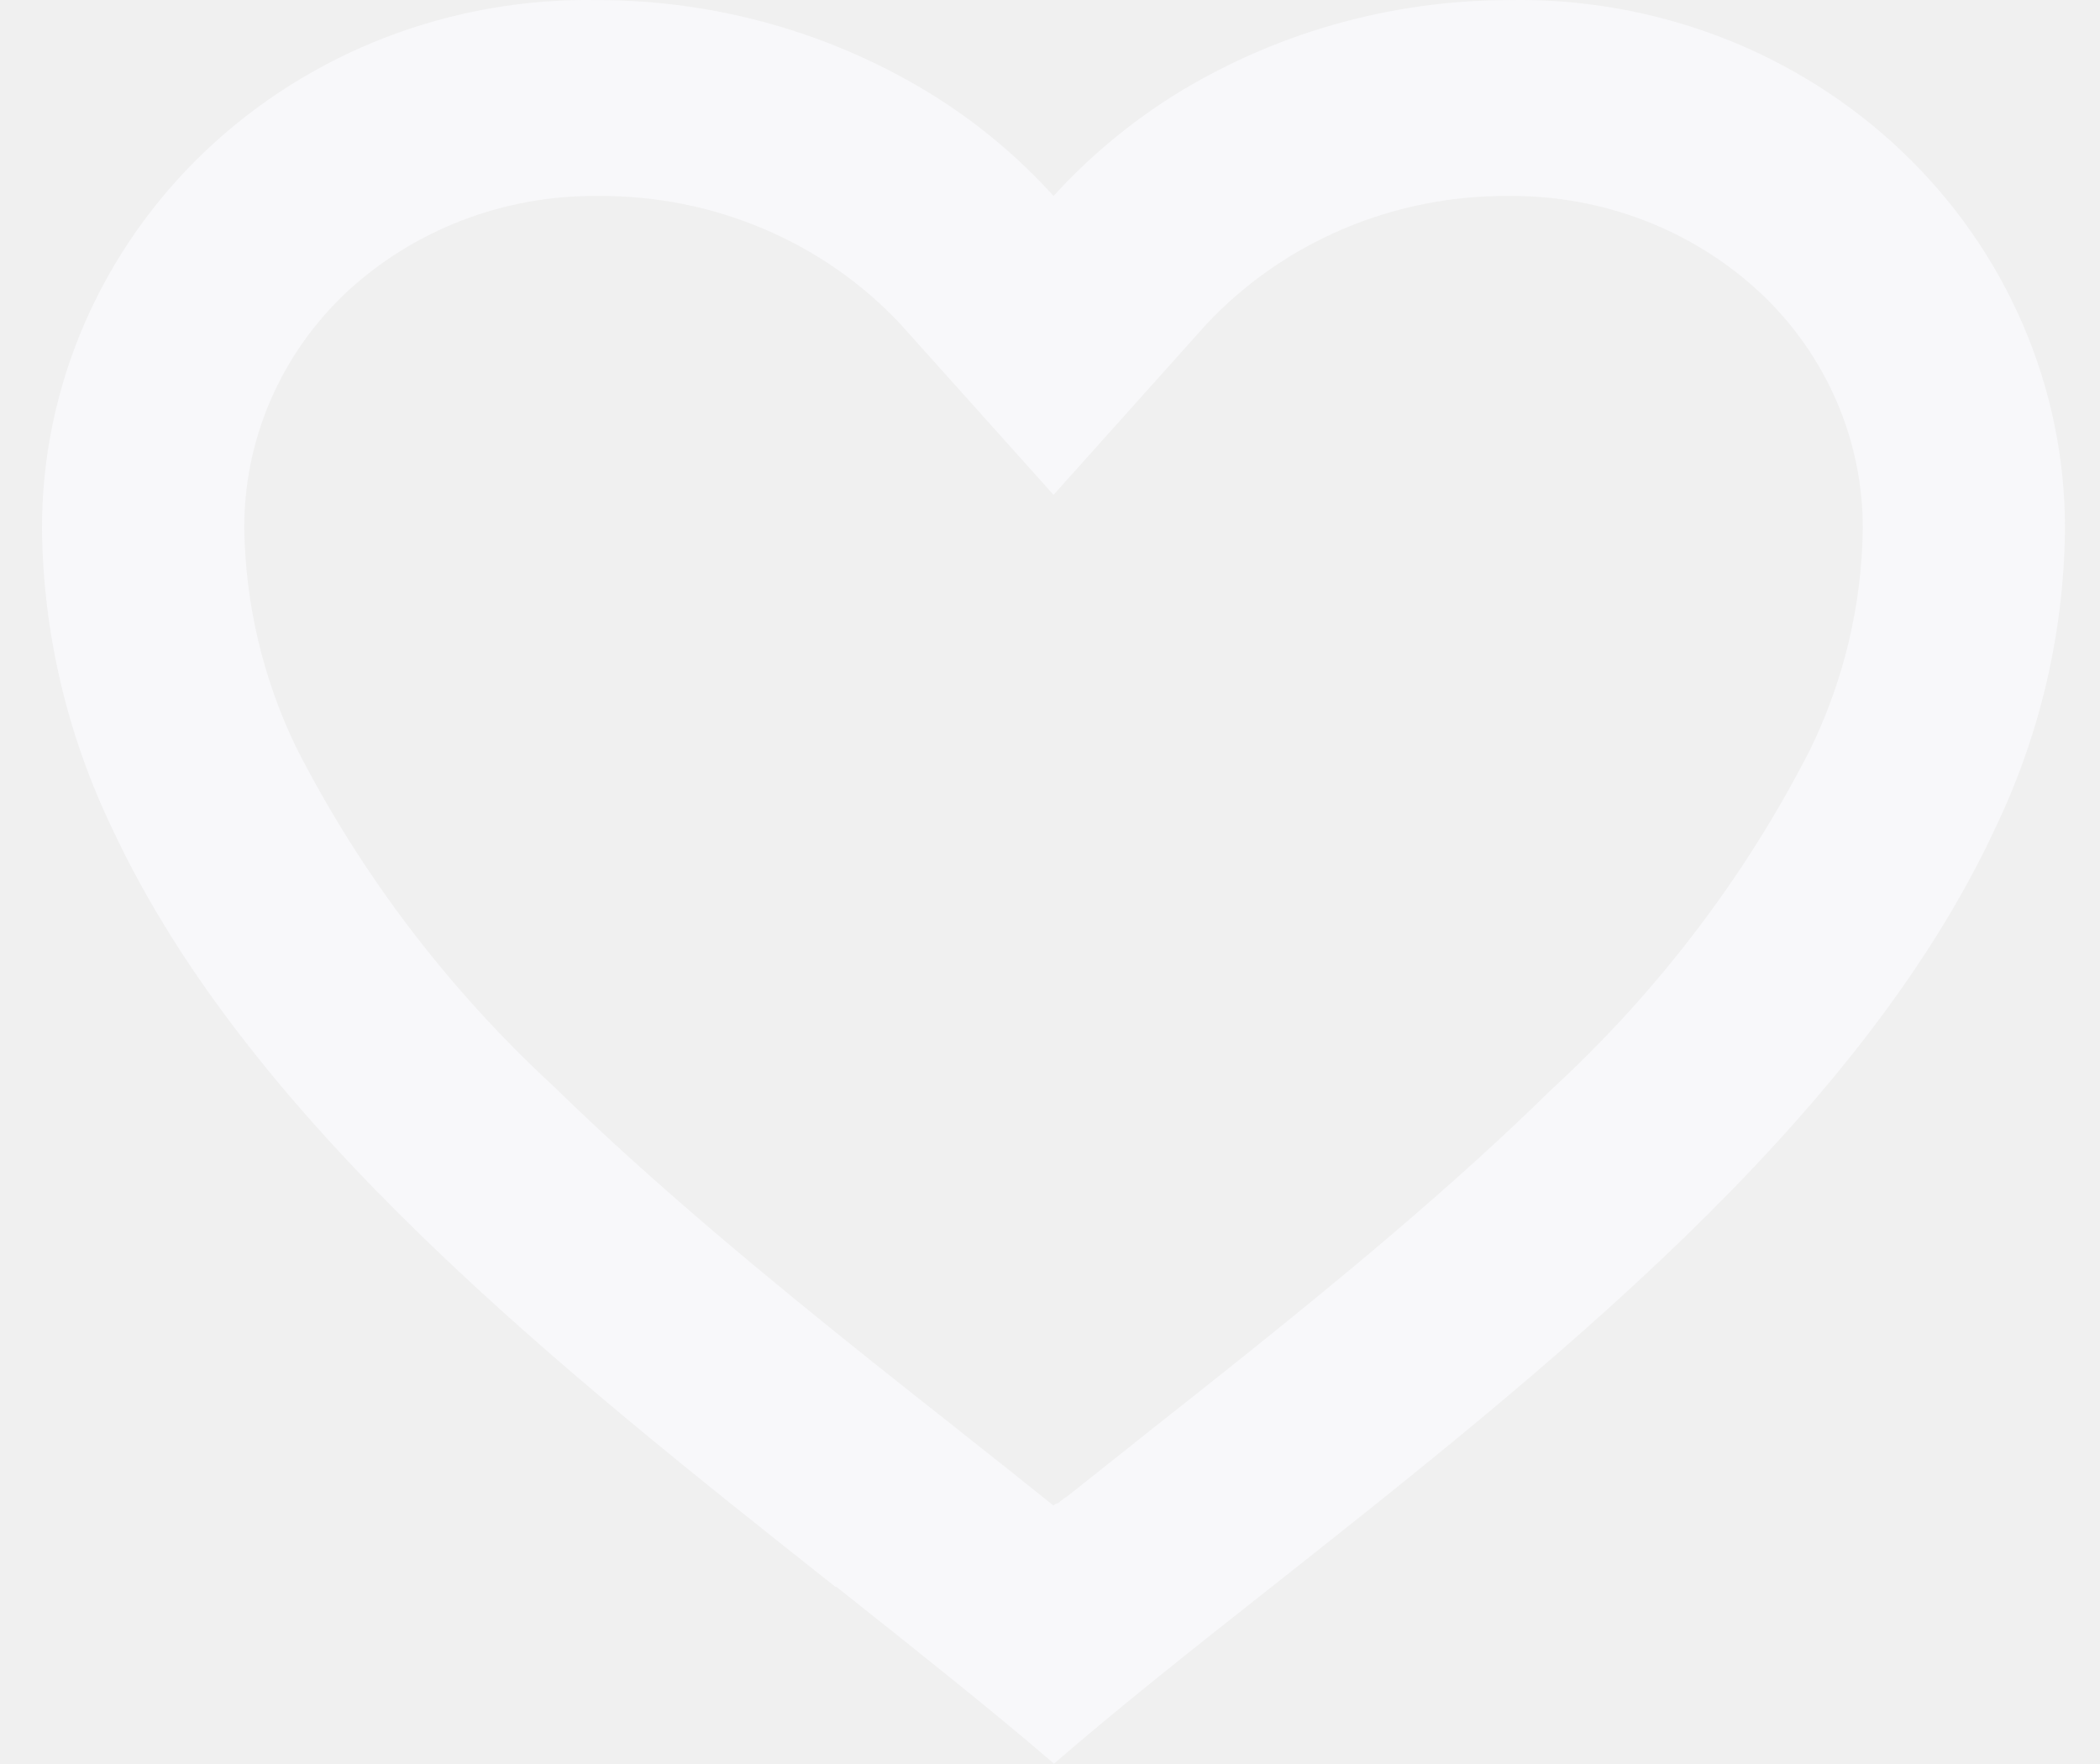
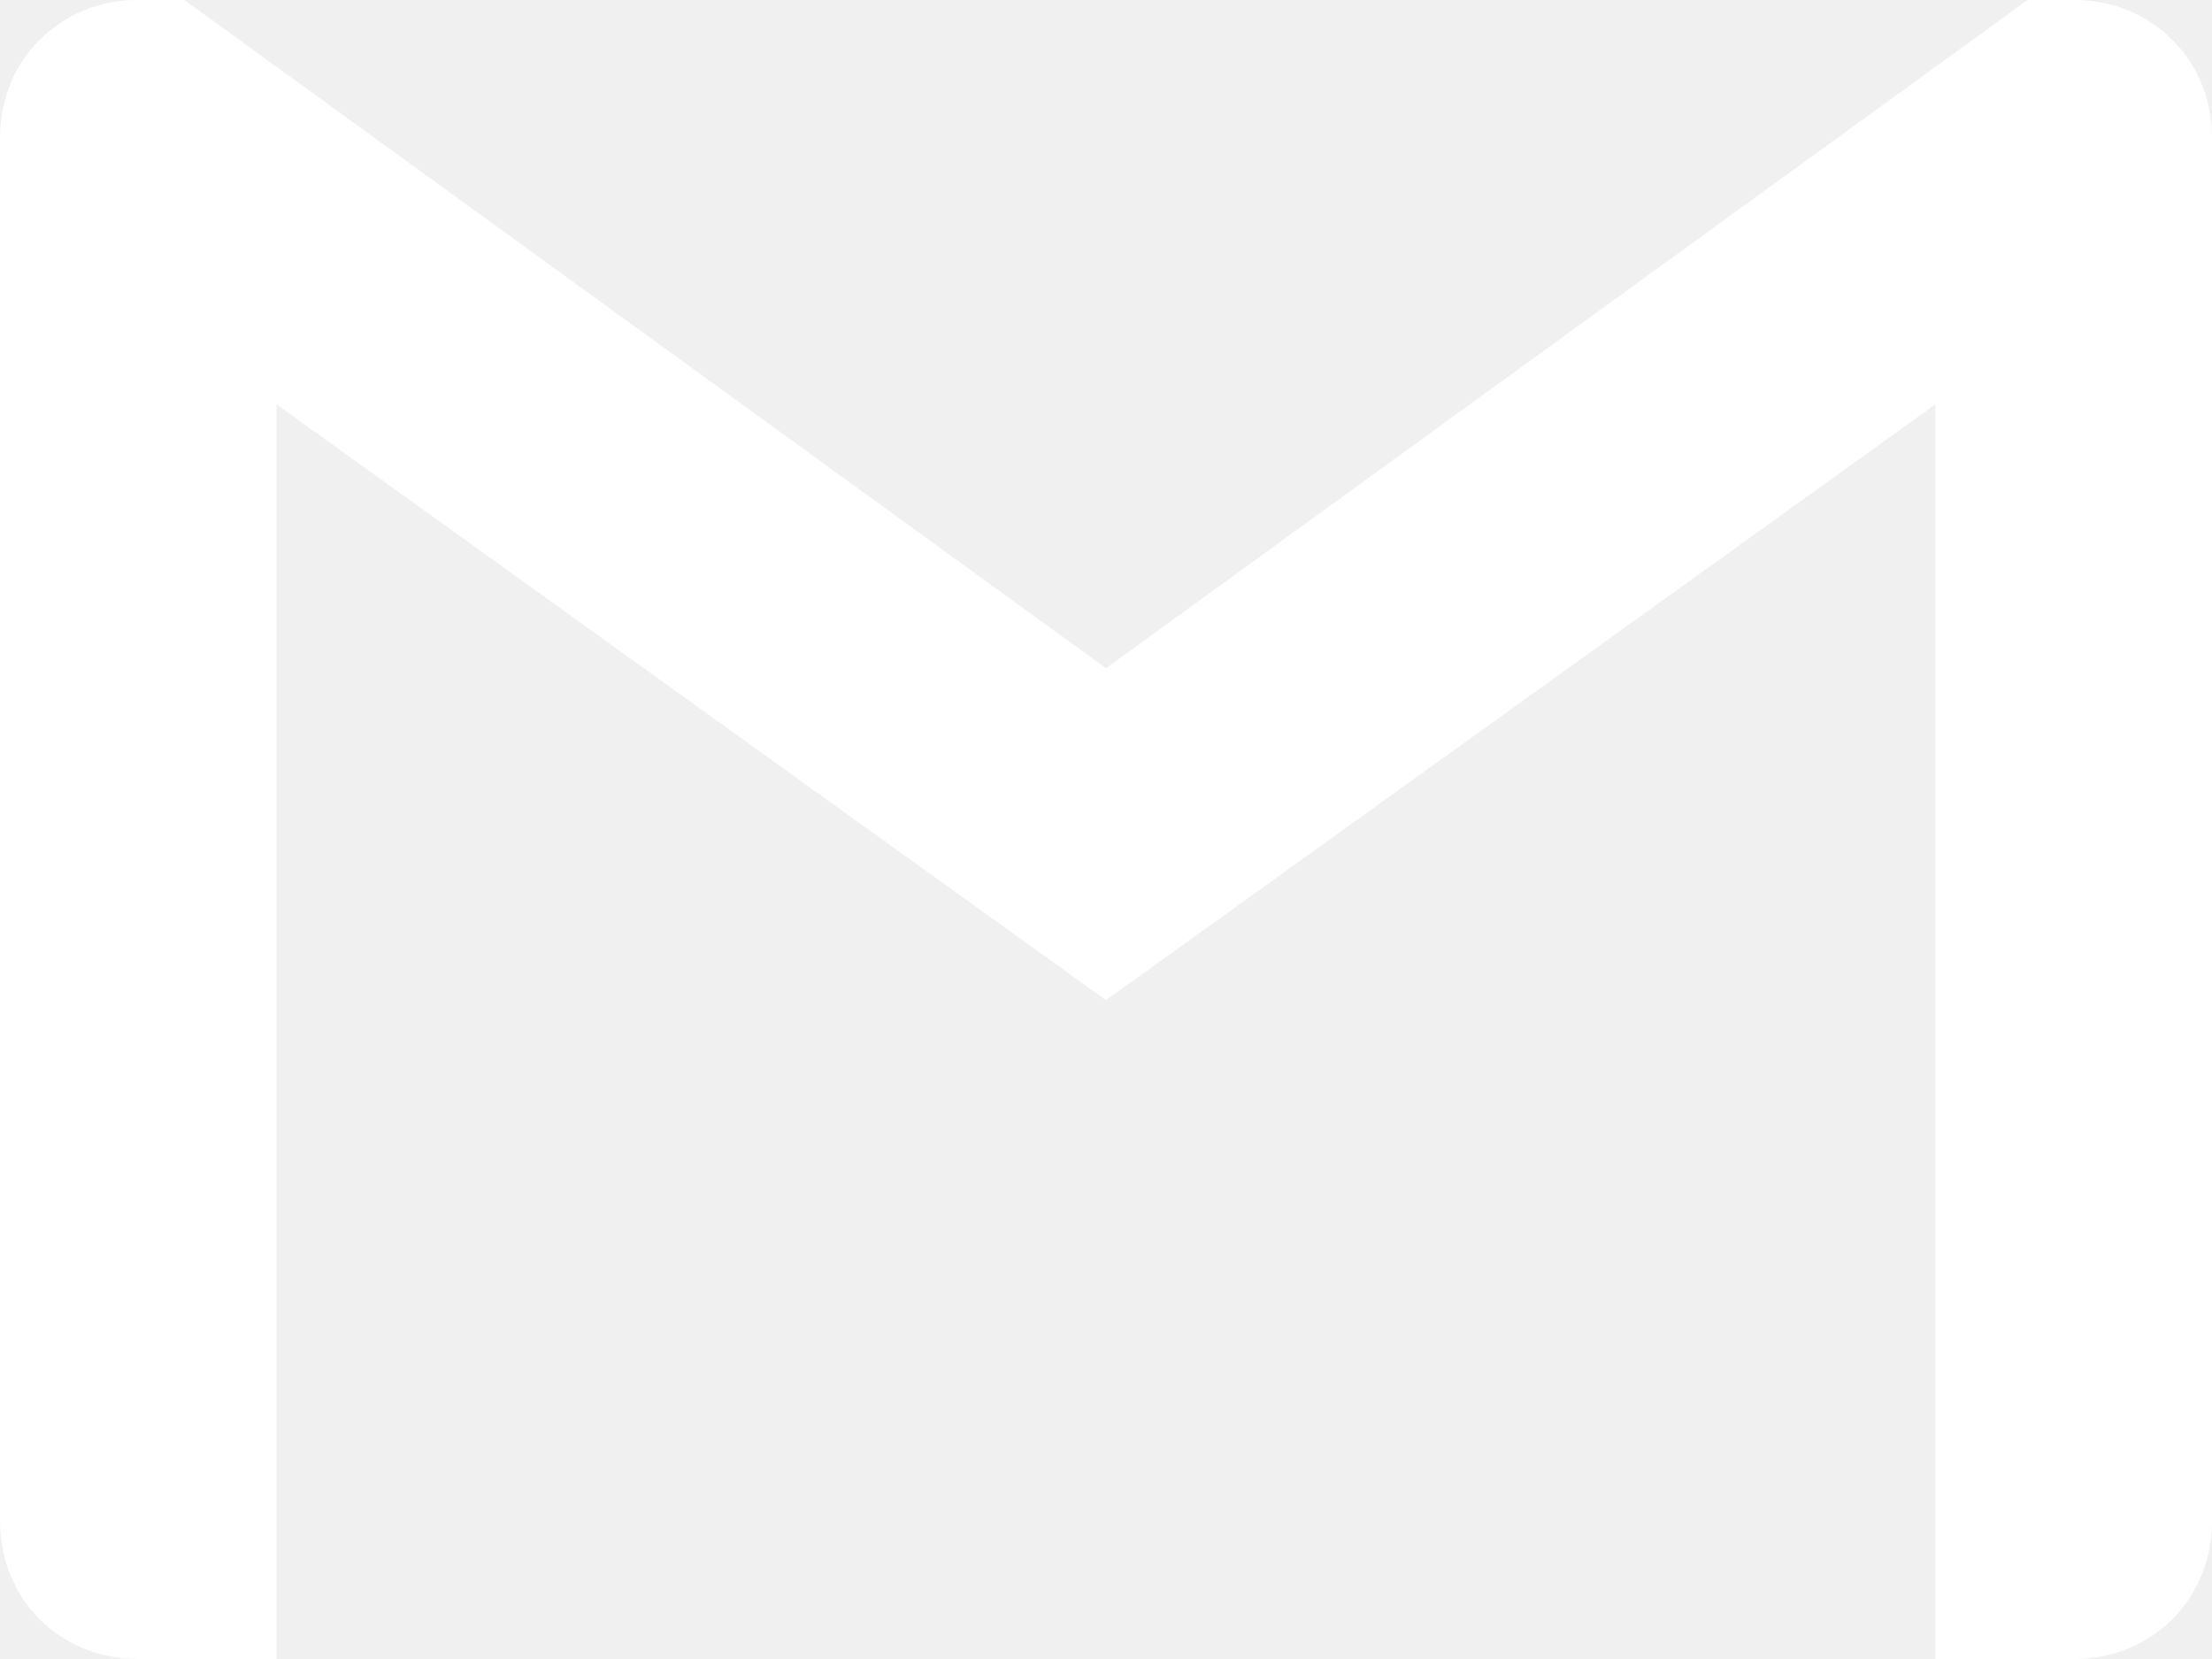
- <svg xmlns="http://www.w3.org/2000/svg" width="25" height="21" viewBox="0 0 25 21" fill="none">
-   <path d="M12.542 20.991C11.765 20.324 10.887 19.63 9.959 18.892H9.947C6.677 16.303 2.972 13.374 1.336 9.864C0.799 8.747 0.513 7.532 0.5 6.298C0.498 5.461 0.669 4.632 1.003 3.859C1.337 3.087 1.826 2.387 2.443 1.8C3.06 1.214 3.792 0.752 4.596 0.443C5.399 0.135 6.258 -0.016 7.123 0.001C8.545 0.003 9.936 0.401 11.13 1.148C11.655 1.478 12.13 1.877 12.542 2.333C12.956 1.879 13.43 1.48 13.954 1.148C15.148 0.401 16.539 0.003 17.96 0.001C18.825 -0.016 19.684 0.135 20.488 0.443C21.291 0.752 22.023 1.214 22.64 1.8C23.257 2.387 23.747 3.087 24.08 3.859C24.414 4.632 24.585 5.461 24.583 6.298C24.571 7.533 24.286 8.751 23.748 9.87C22.111 13.38 18.407 16.308 15.138 18.892L15.126 18.901C14.196 19.634 13.319 20.328 12.543 21L12.542 20.991ZM7.123 2.333C6.001 2.32 4.919 2.736 4.113 3.49C3.728 3.856 3.423 4.293 3.216 4.776C3.009 5.258 2.905 5.776 2.908 6.298C2.922 7.196 3.132 8.082 3.525 8.896C4.297 10.411 5.34 11.781 6.604 12.945C7.797 14.111 9.17 15.24 10.357 16.189C10.686 16.451 11.021 16.716 11.356 16.98L11.566 17.147C11.888 17.401 12.22 17.665 12.542 17.924L12.557 17.91L12.565 17.904H12.572L12.583 17.896H12.595L12.616 17.878L12.666 17.84L12.674 17.833L12.687 17.824H12.695L12.705 17.814L13.505 17.179L13.714 17.012C14.053 16.745 14.388 16.48 14.716 16.218C15.904 15.269 17.278 14.141 18.471 12.969C19.735 11.806 20.778 10.436 21.55 8.922C21.95 8.101 22.164 7.205 22.176 6.298C22.178 5.777 22.073 5.261 21.866 4.781C21.659 4.3 21.355 3.864 20.971 3.5C20.166 2.741 19.083 2.322 17.96 2.333C17.283 2.328 16.612 2.461 15.991 2.725C15.371 2.988 14.815 3.376 14.36 3.862L12.542 5.891L10.723 3.862C10.269 3.376 9.713 2.988 9.092 2.725C8.472 2.461 7.8 2.328 7.123 2.333Z" fill="#F8F8FA" />
+ <svg xmlns="http://www.w3.org/2000/svg" width="32" height="24" viewBox="0 0 32 24" fill="none">
+   <path d="M32 2V22C32 23.135 31.135 24 30 24H28V5.849L16 14.469L4 5.849V24H2C0.865 24 0 23.135 0 22V2C0 1.432 0.214 0.932 0.573 0.578C0.76 0.391 0.983 0.243 1.228 0.144C1.473 0.045 1.736 -0.004 2 7.43431e-06H2.667L16 9.667L29.333 7.43431e-06H30C30.568 7.43431e-06 31.068 0.214 31.427 0.578C31.786 0.932 32 1.432 32 2Z" fill="white" />
</svg>
